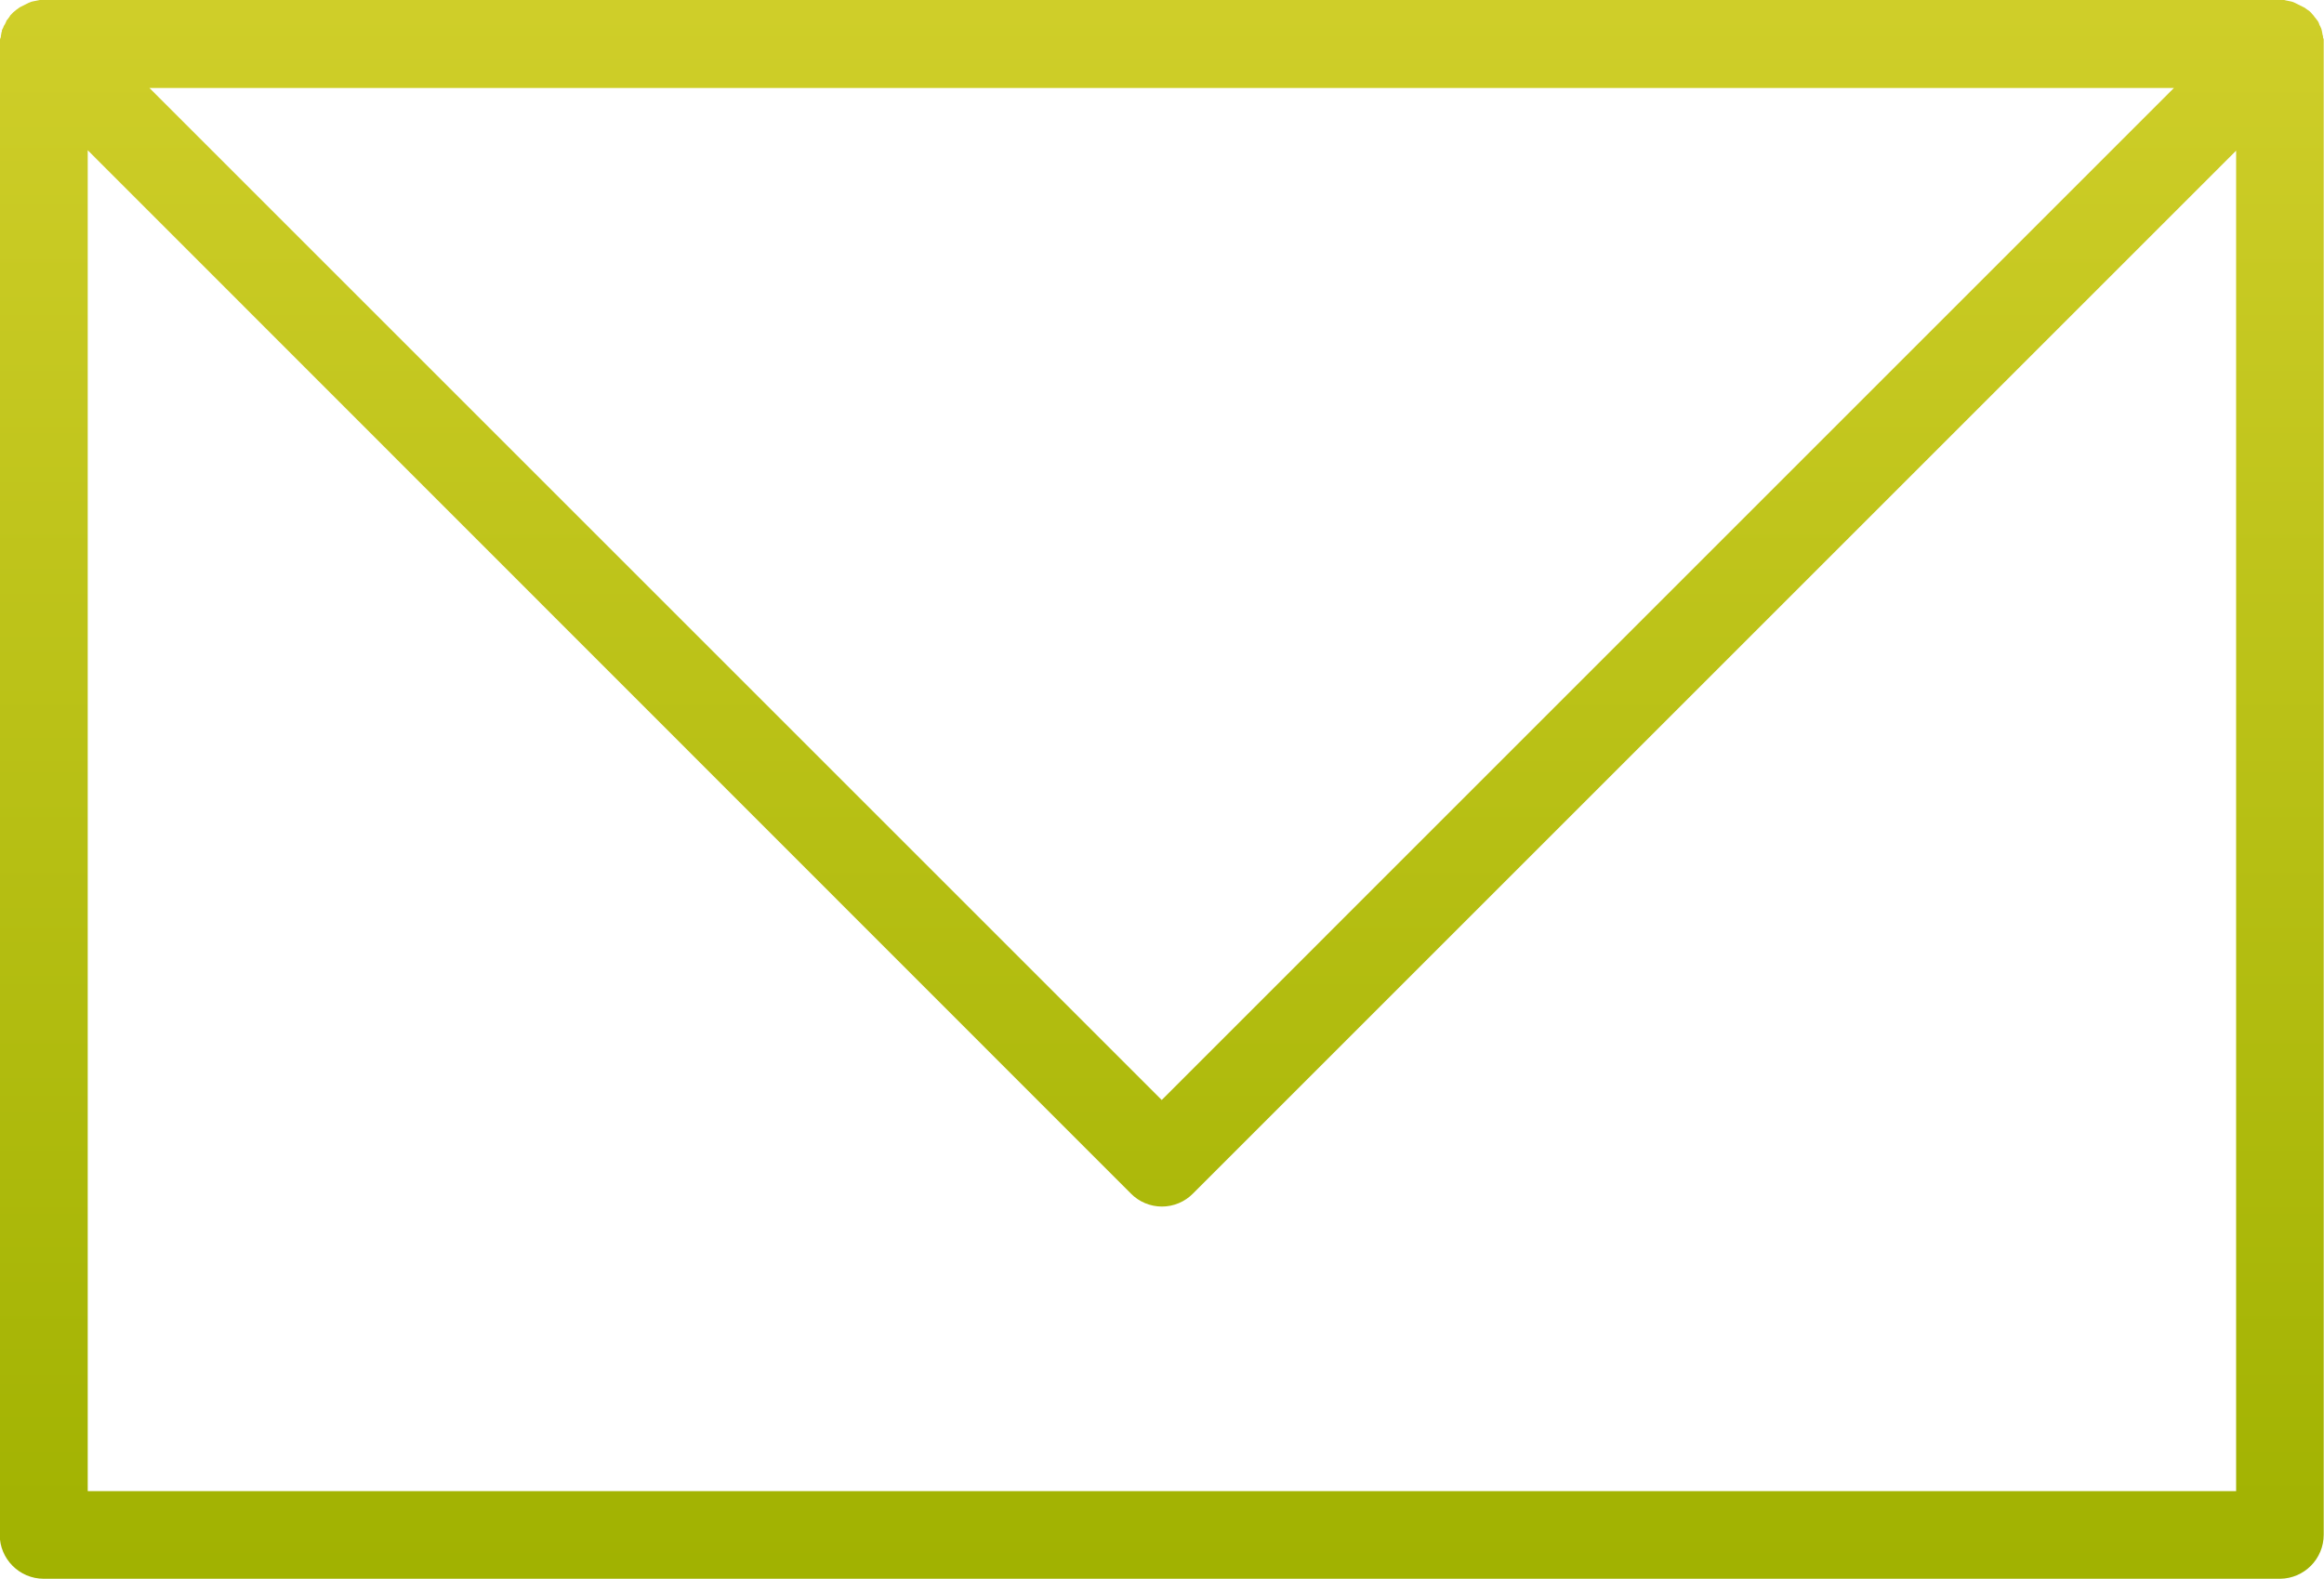
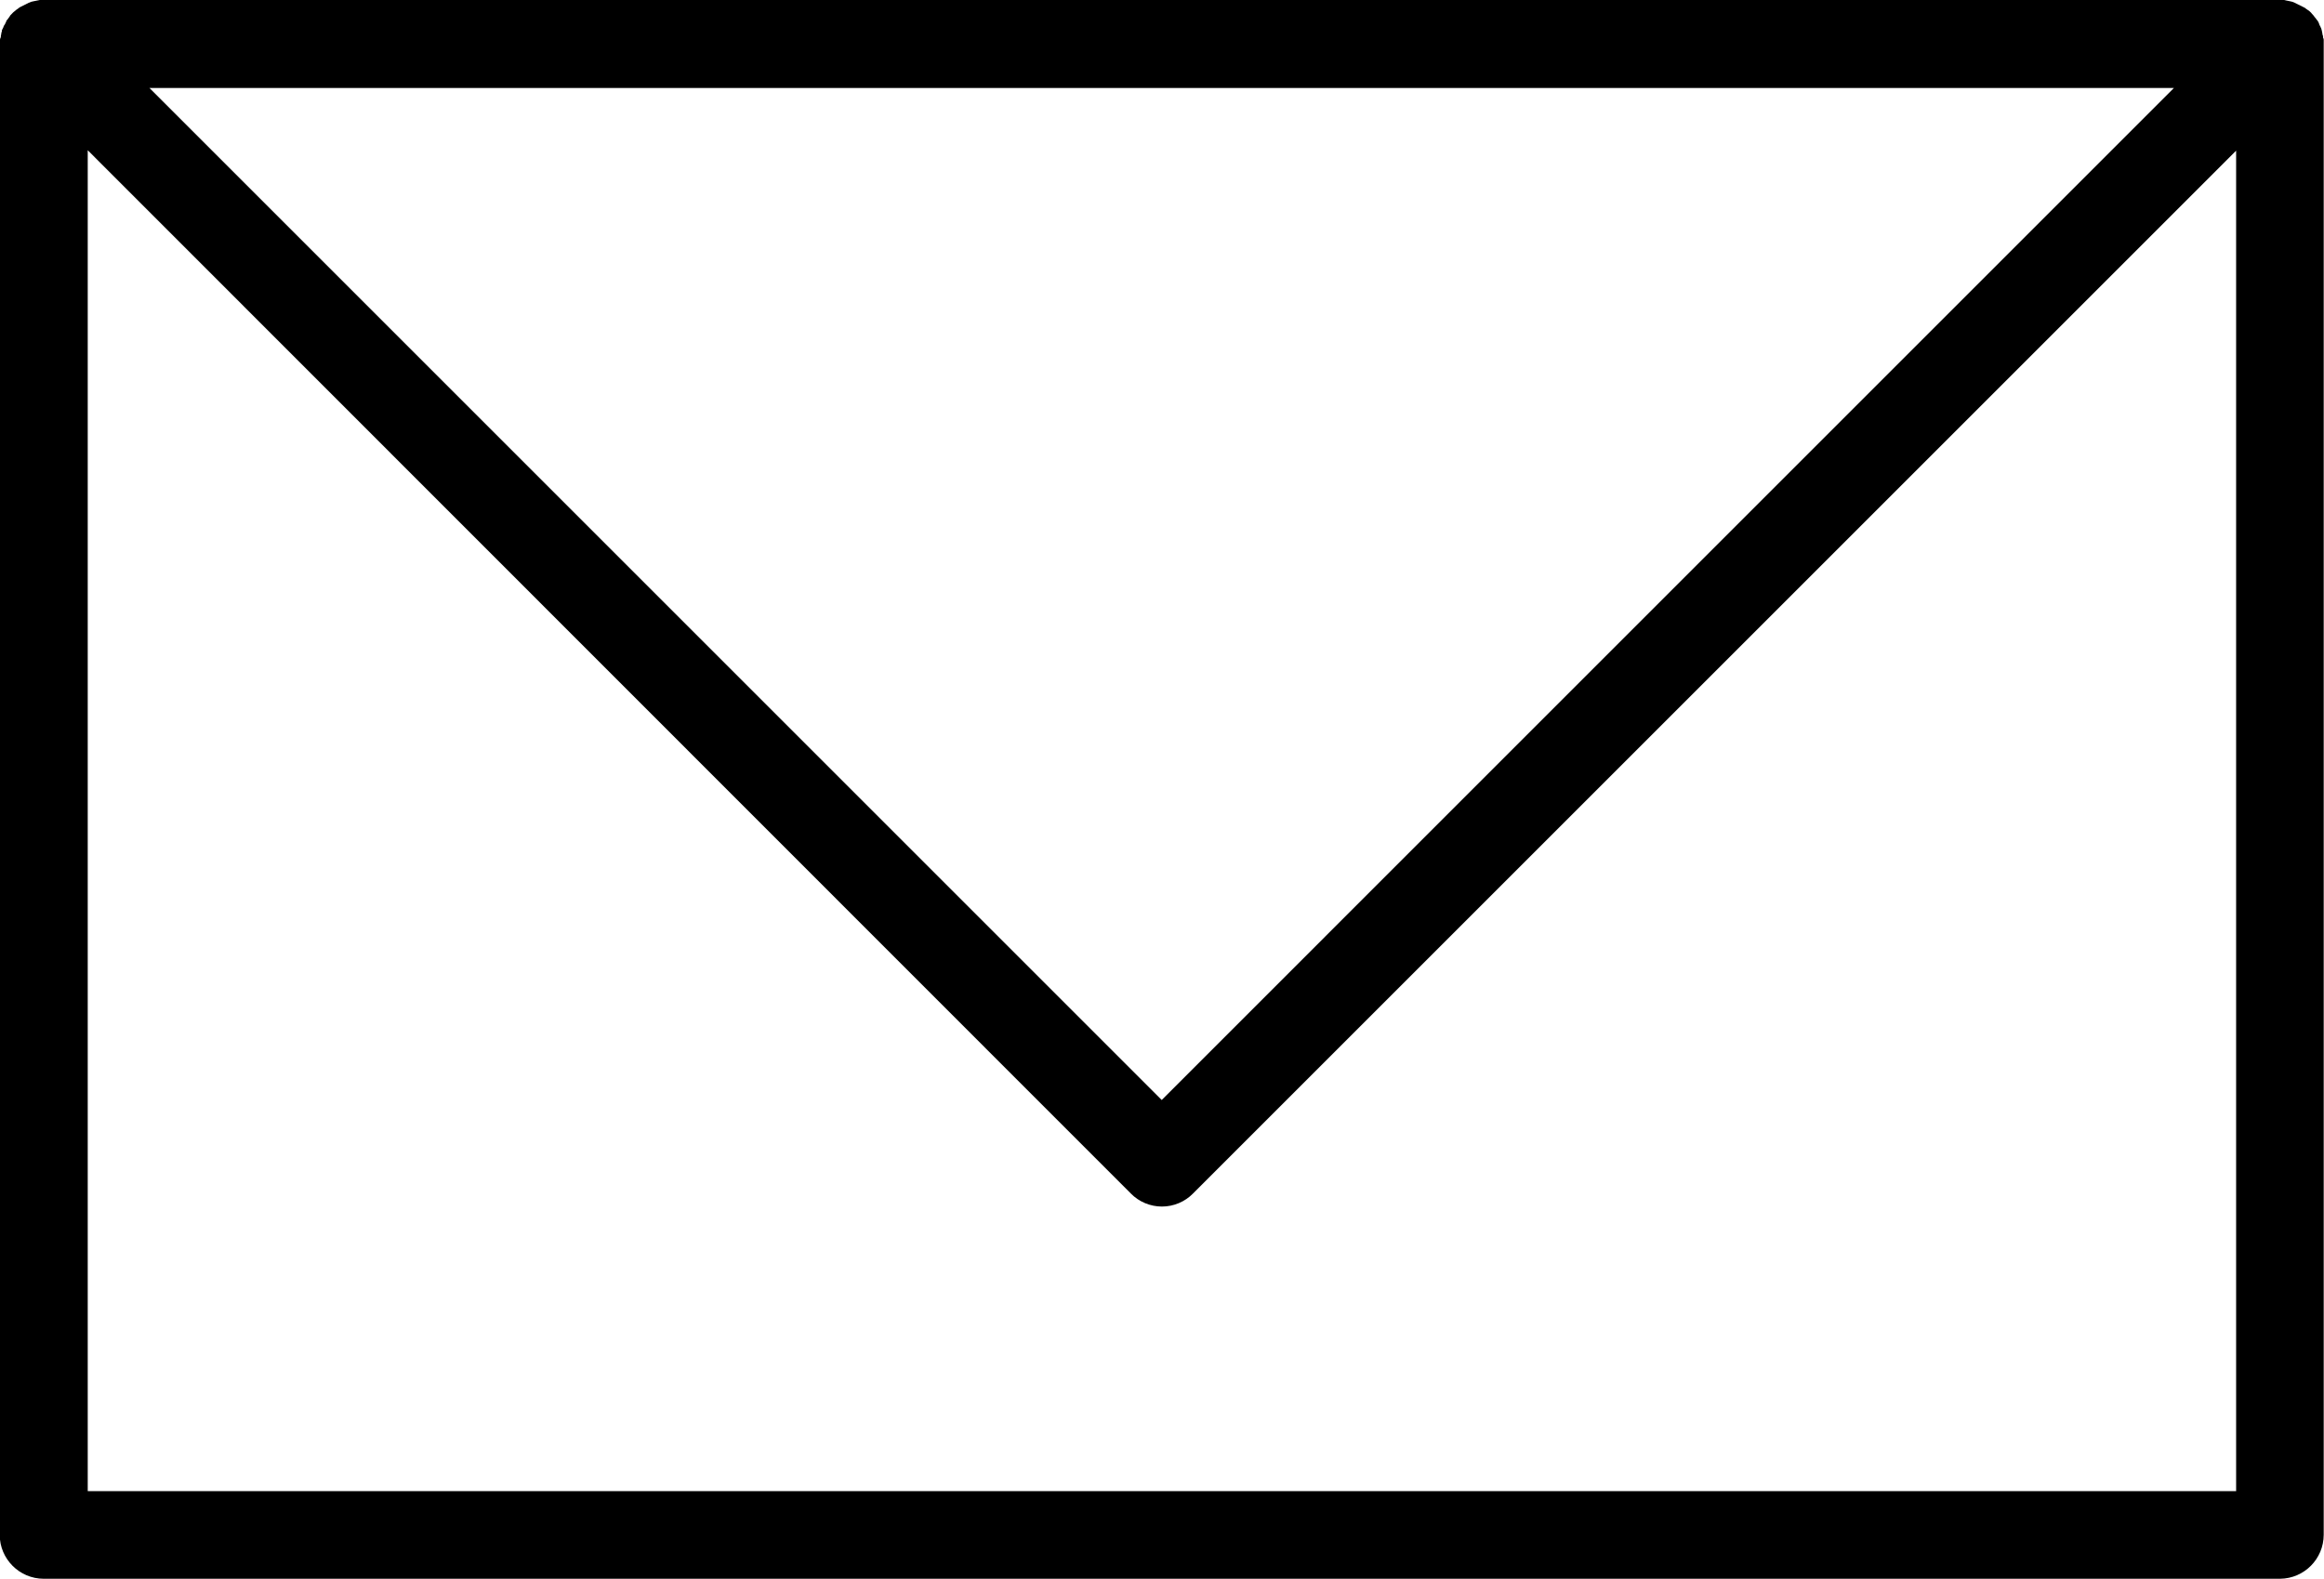
<svg xmlns="http://www.w3.org/2000/svg" id="mail" width="32" height="21.744" viewBox="0 0 32 21.744">
  <defs>
    <linearGradient id="linear-gradient" x1="0.5" x2="0.5" y2="1" gradientUnits="objectBoundingBox">
      <stop offset="0" stop-color="#cfce29" />
      <stop offset="1" stop-color="#a1b201" />
    </linearGradient>
  </defs>
-   <path id="mail-2" data-name="mail" d="M32,5.675a.039.039,0,0,0-.006-.025c-.006-.006,0-.025-.006-.037a.048.048,0,0,1-.006-.025c0-.013-.006-.019-.006-.031s-.006-.019-.006-.025a.1.1,0,0,0-.012-.031c-.006-.012-.006-.019-.012-.025s-.006-.019-.012-.031l-.012-.025c-.006-.006-.012-.019-.019-.025s-.012-.019-.019-.025a.09.09,0,0,1-.019-.025c-.007-.012-.025-.025-.038-.044h0a.209.209,0,0,0-.044-.037l-.019-.013-.025-.019L31.6,5.163l-.031-.013-.025-.006-.063-.013-.025-.006H.552l-.094.019L.433,5.15.4,5.163l-.125.063-.025.019-.019.013a.516.516,0,0,0-.087.081.124.124,0,0,1-.025.037C.115,5.382.109,5.395.1,5.4a.048.048,0,0,0-.012.025c0,.006-.012.019-.012.025s-.012.019-.019.031S.053,5.5.047,5.507s-.006.019-.013.025,0,.019-.006.031a.048.048,0,0,0-.006.025.286.286,0,0,0-.006.031A.056.056,0,0,1,.01,5.65C0,5.662.01,5.669,0,5.675V26.263a.607.607,0,0,0,.606.606H31.4A.607.607,0,0,0,32,26.263h0V5.675Zm-16,14.6L2.062,6.337H29.937L16,20.275ZM1.212,25.656V7.194L15.575,21.563a.6.6,0,0,0,.856,0h0L30.794,7.2V25.662H1.213Z" transform="translate(-0.004 -5.125)" fill="url(#linear-gradient)" />
+   <path id="mail-2" data-name="mail" d="M32,5.675a.039.039,0,0,0-.006-.025c-.006-.006,0-.025-.006-.037a.048.048,0,0,1-.006-.025c0-.013-.006-.019-.006-.031s-.006-.019-.006-.025a.1.1,0,0,0-.012-.031c-.006-.012-.006-.019-.012-.025s-.006-.019-.012-.031l-.012-.025c-.006-.006-.012-.019-.019-.025s-.012-.019-.019-.025a.09.09,0,0,1-.019-.025c-.007-.012-.025-.025-.038-.044h0a.209.209,0,0,0-.044-.037l-.019-.013-.025-.019L31.6,5.163l-.031-.013-.025-.006-.063-.013-.025-.006H.552l-.094.019L.433,5.15.4,5.163l-.125.063-.025.019-.019.013a.516.516,0,0,0-.087.081.124.124,0,0,1-.025.037C.115,5.382.109,5.395.1,5.4a.048.048,0,0,0-.012.025c0,.006-.012.019-.012.025s-.012.019-.019.031S.053,5.5.047,5.507s-.006.019-.013.025,0,.019-.006.031a.048.048,0,0,0-.006.025.286.286,0,0,0-.006.031A.056.056,0,0,1,.01,5.65C0,5.662.01,5.669,0,5.675V26.263a.607.607,0,0,0,.606.606H31.4A.607.607,0,0,0,32,26.263h0V5.675Zm-16,14.6L2.062,6.337H29.937L16,20.275ZM1.212,25.656V7.194L15.575,21.563a.6.6,0,0,0,.856,0h0L30.794,7.2V25.662H1.213Z" transform="translate(-0.004 -5.125)" fill="currentColor" />
</svg>
